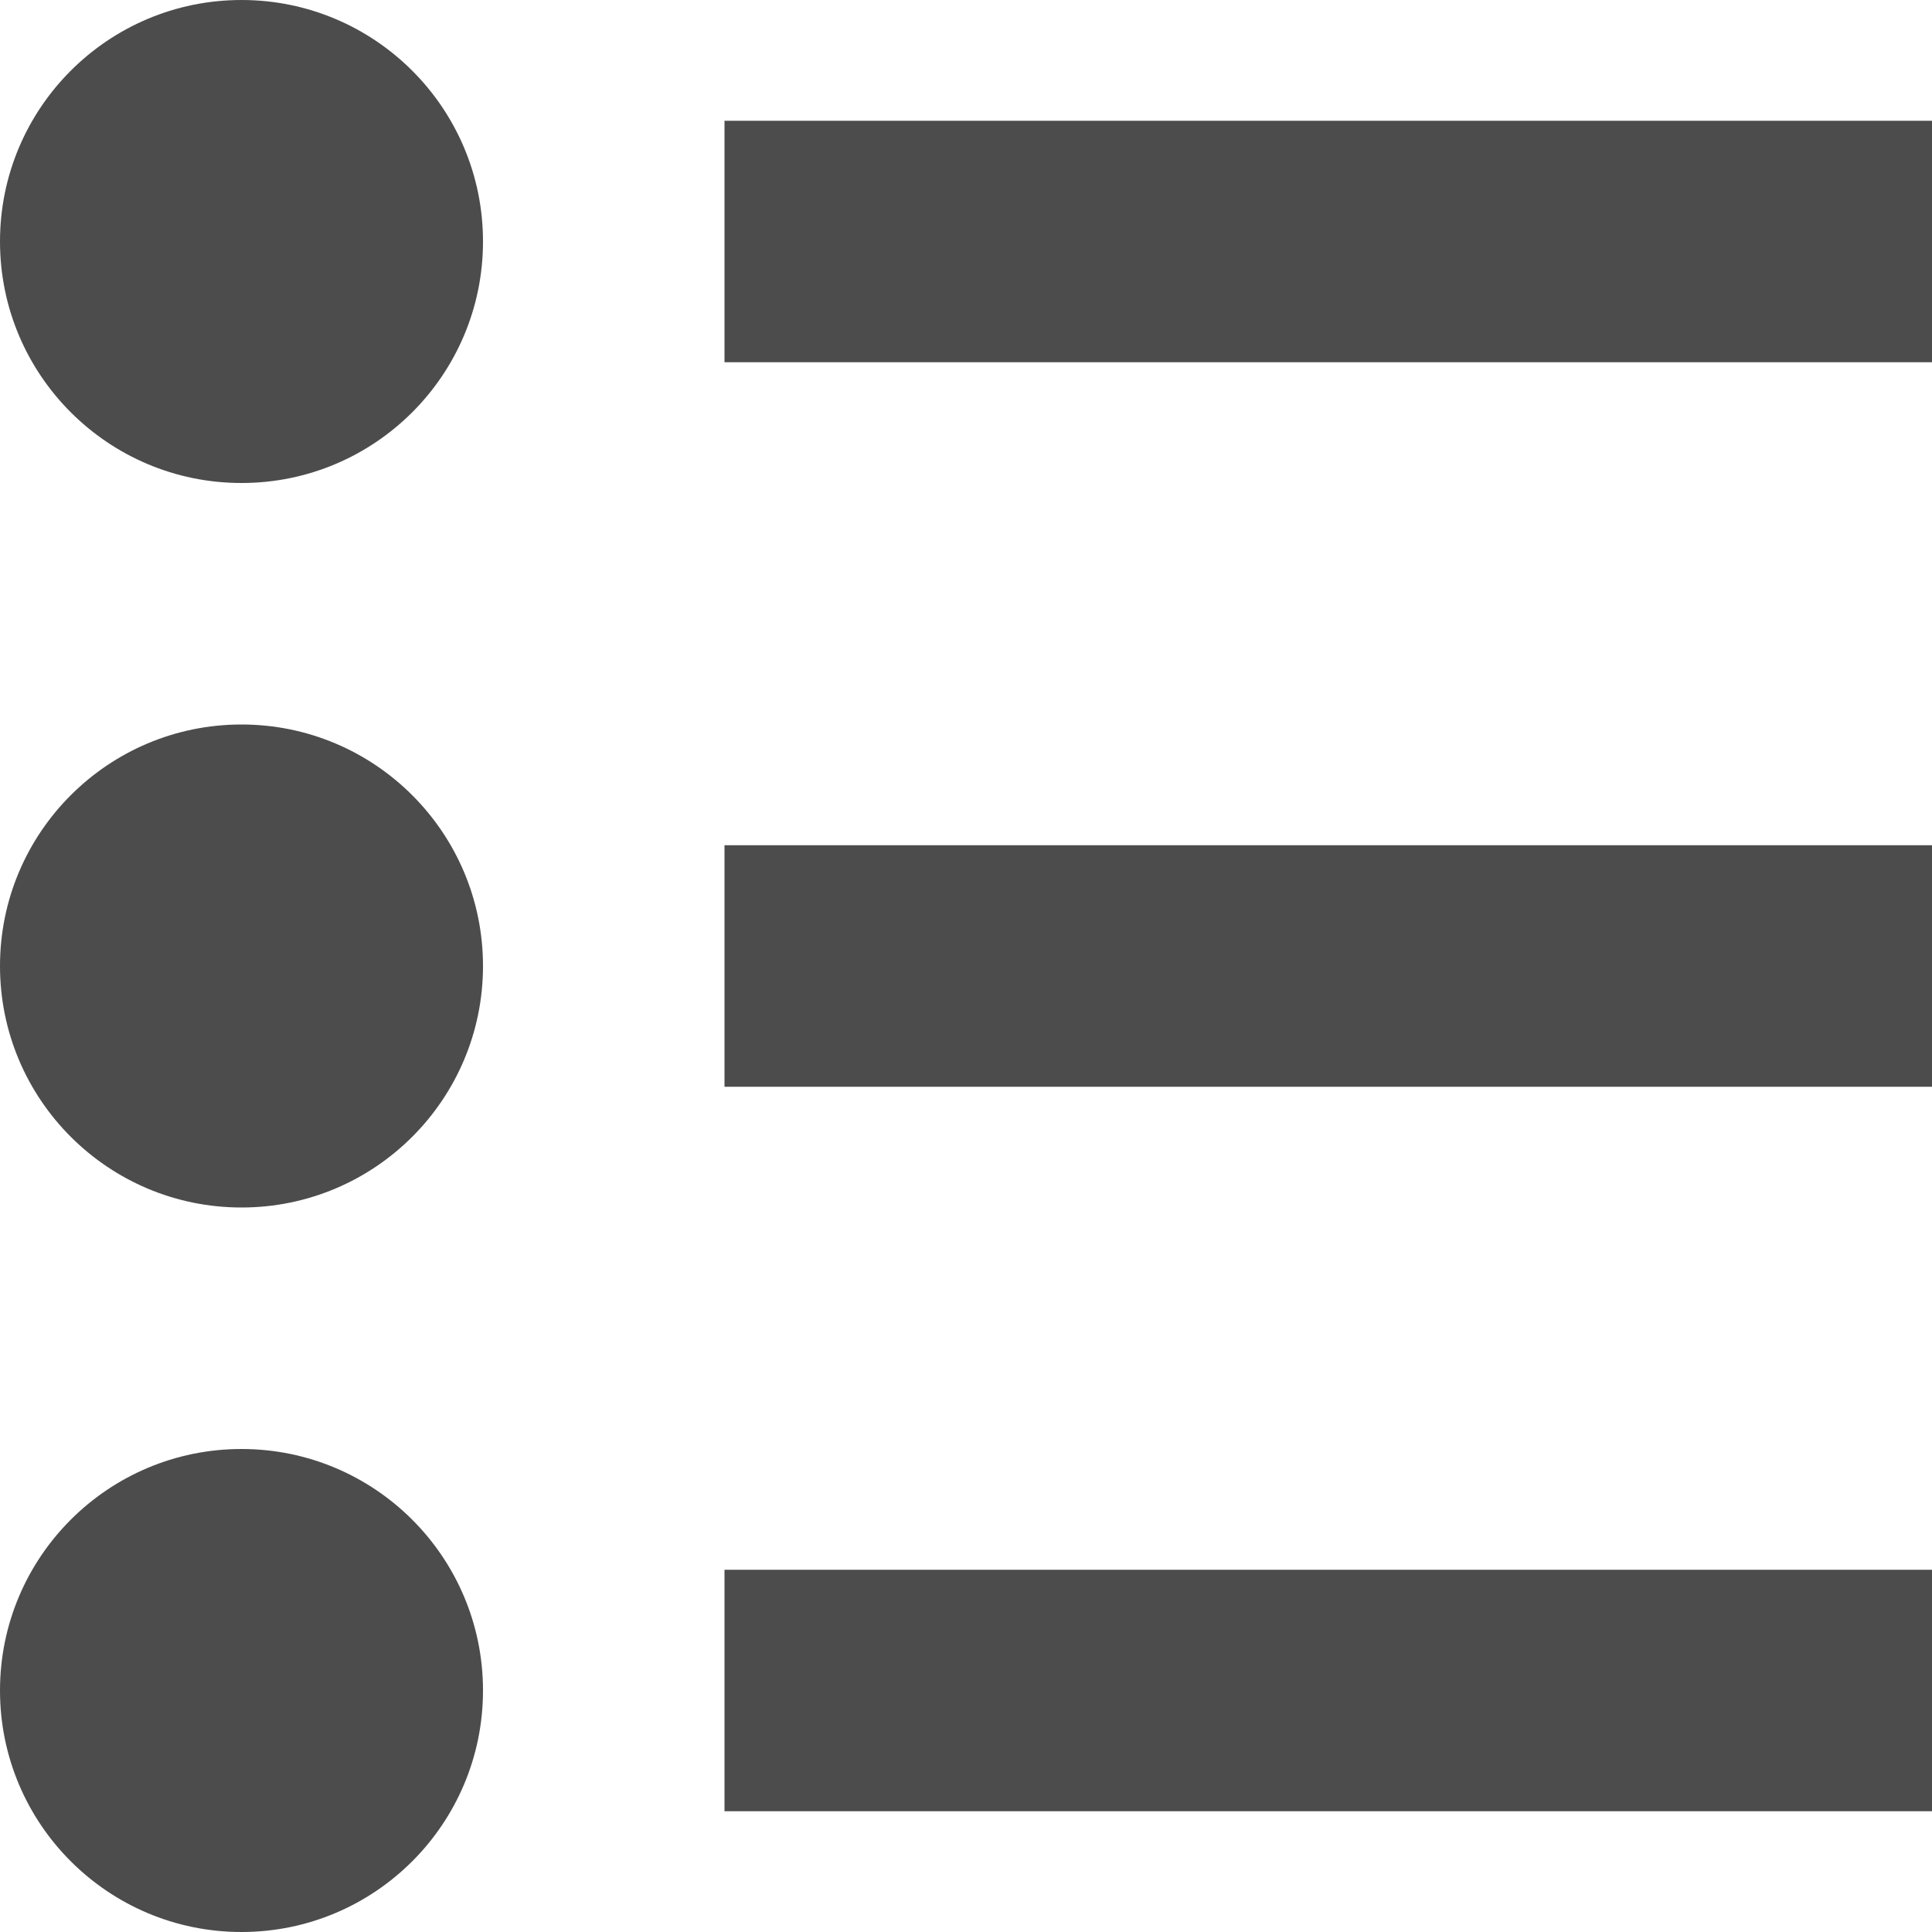
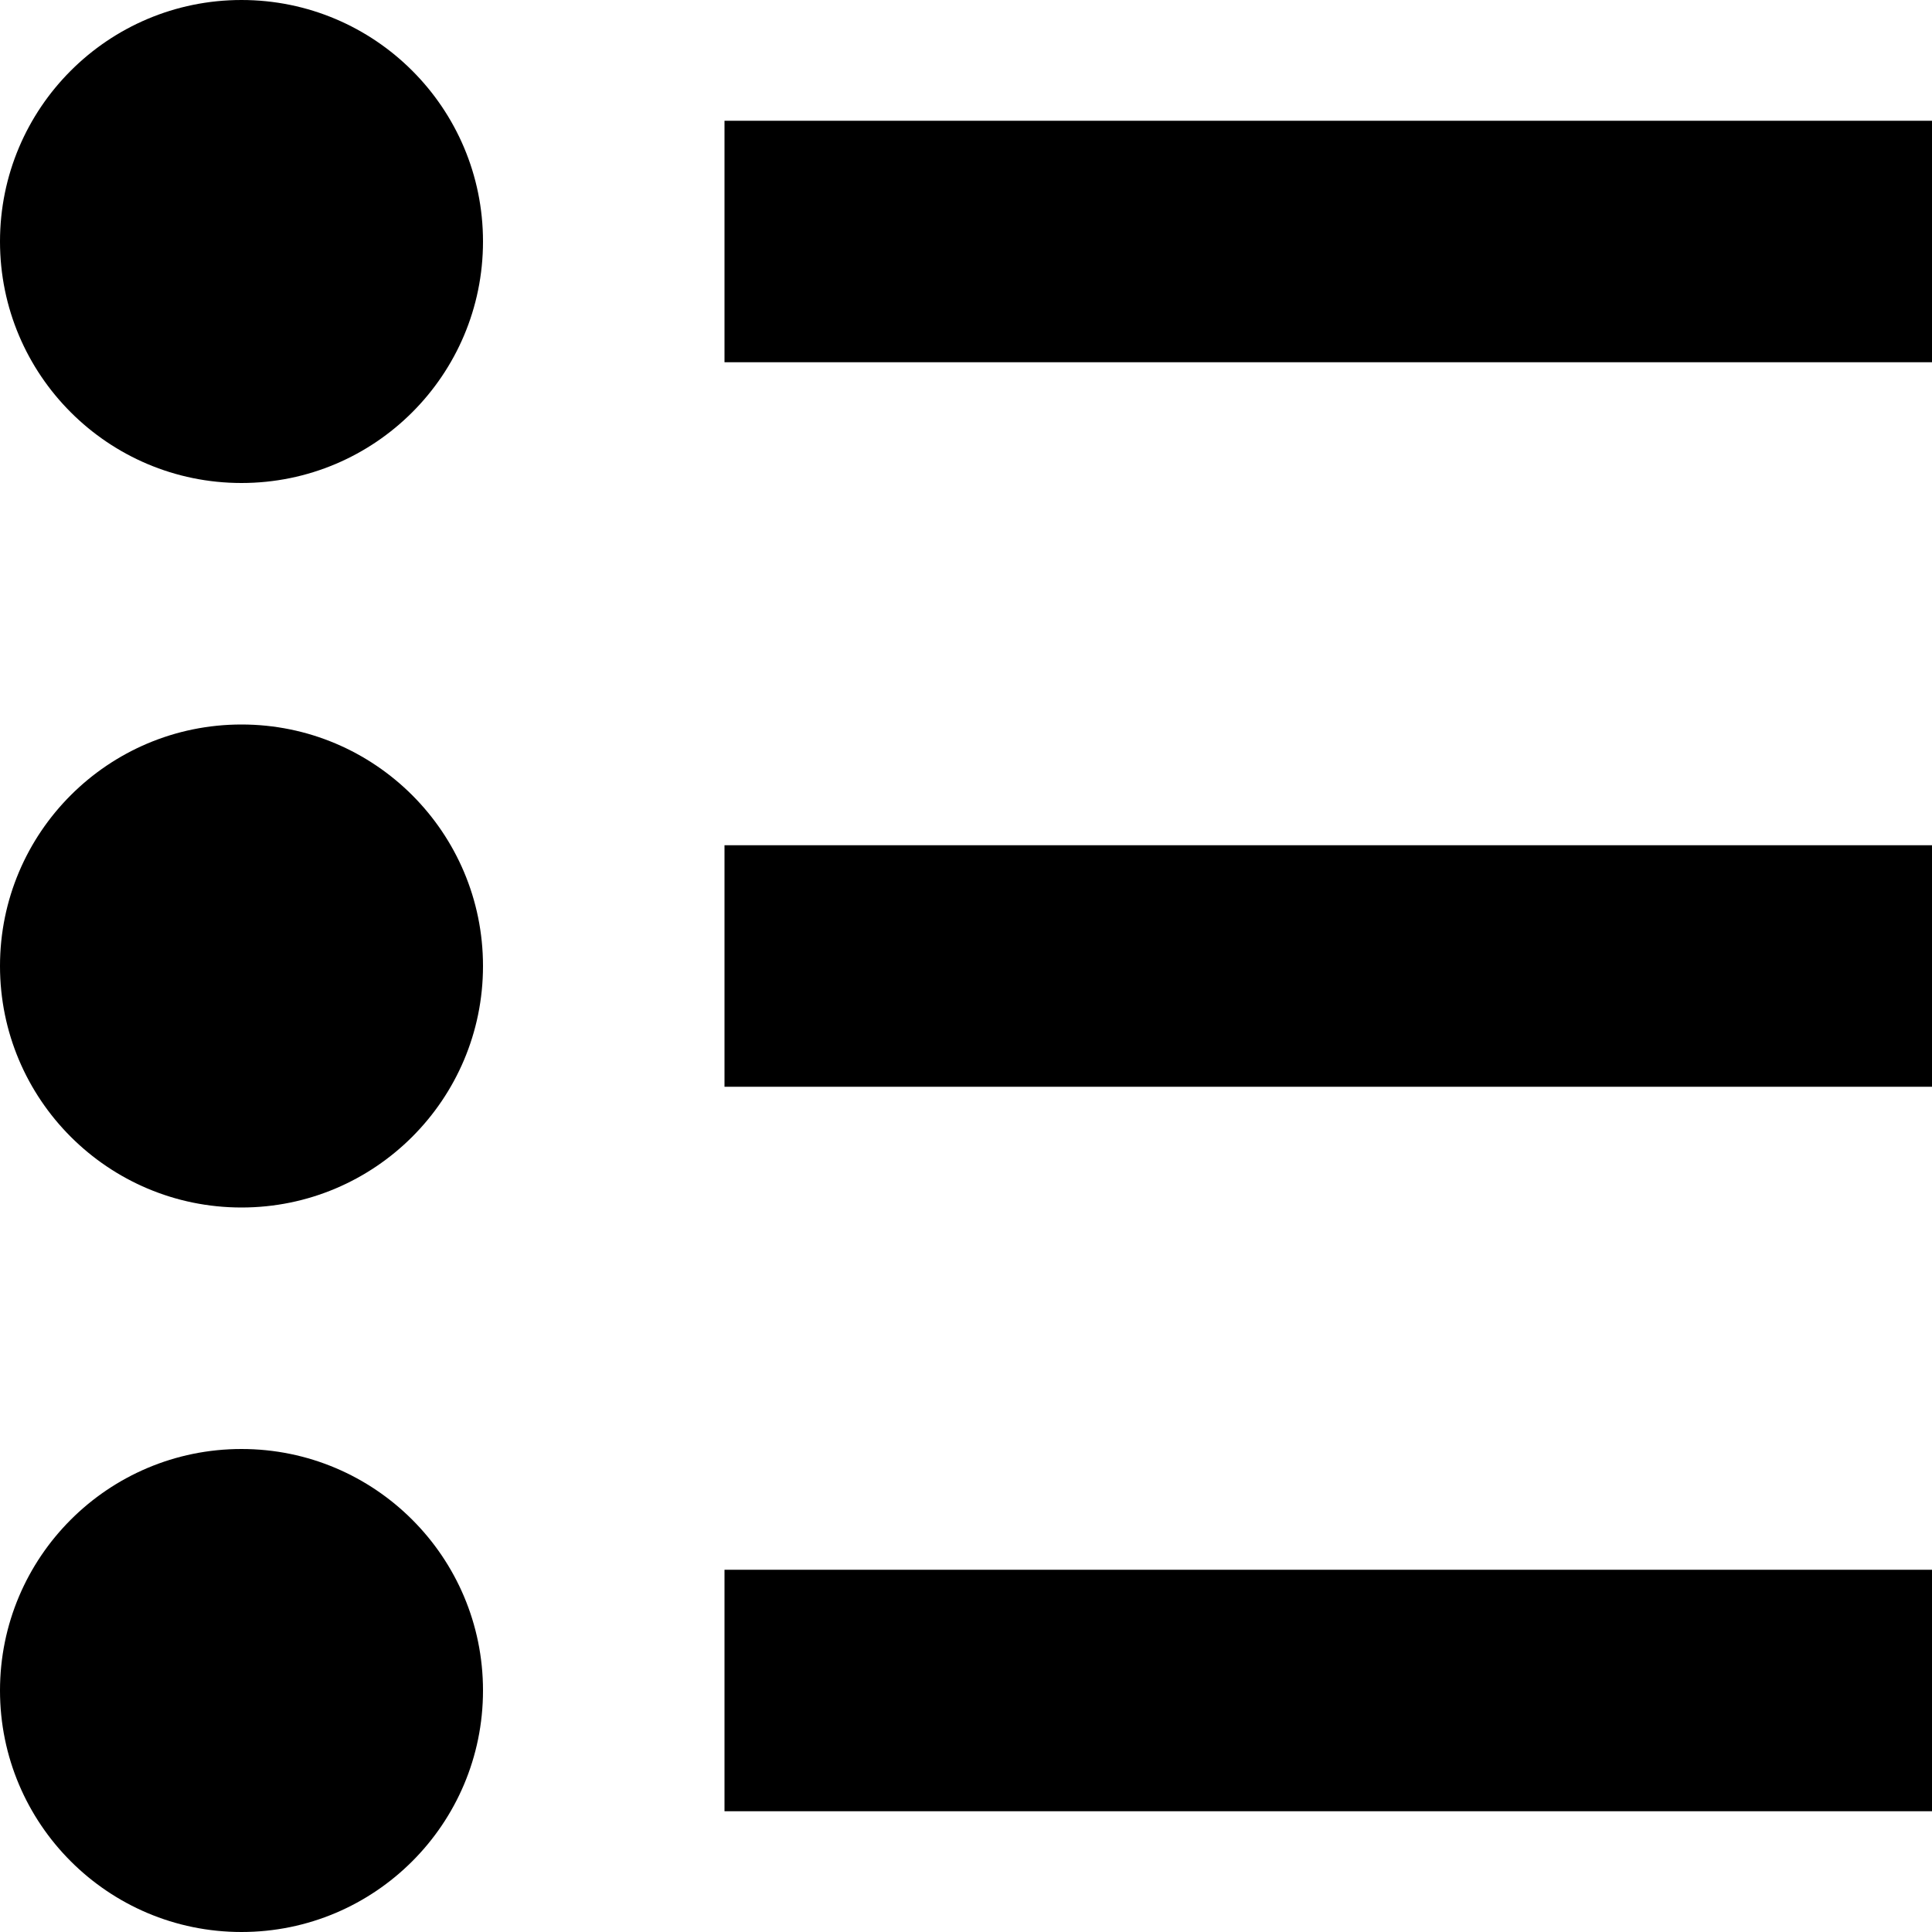
- <svg xmlns="http://www.w3.org/2000/svg" fill="#4c4c4c" viewBox="0 0 512 512">
+ <svg xmlns="http://www.w3.org/2000/svg" fill="#000000" viewBox="0 0 512 512">
  <path d="m192,32h320v64h-320v-64zm0,192h320v64h-320v-64zm0,192h320v64h-320v-64zm-192-352a64,64 0 1,0 128,0 64,64 0 1,0 -128,0zm0,192a64,64 0 1,0 128,0 64,64 0 1,0 -128,0zm0,192a64,64 0 1,0 128,0 64,64 0 1,0 -128,0z" />
</svg>
